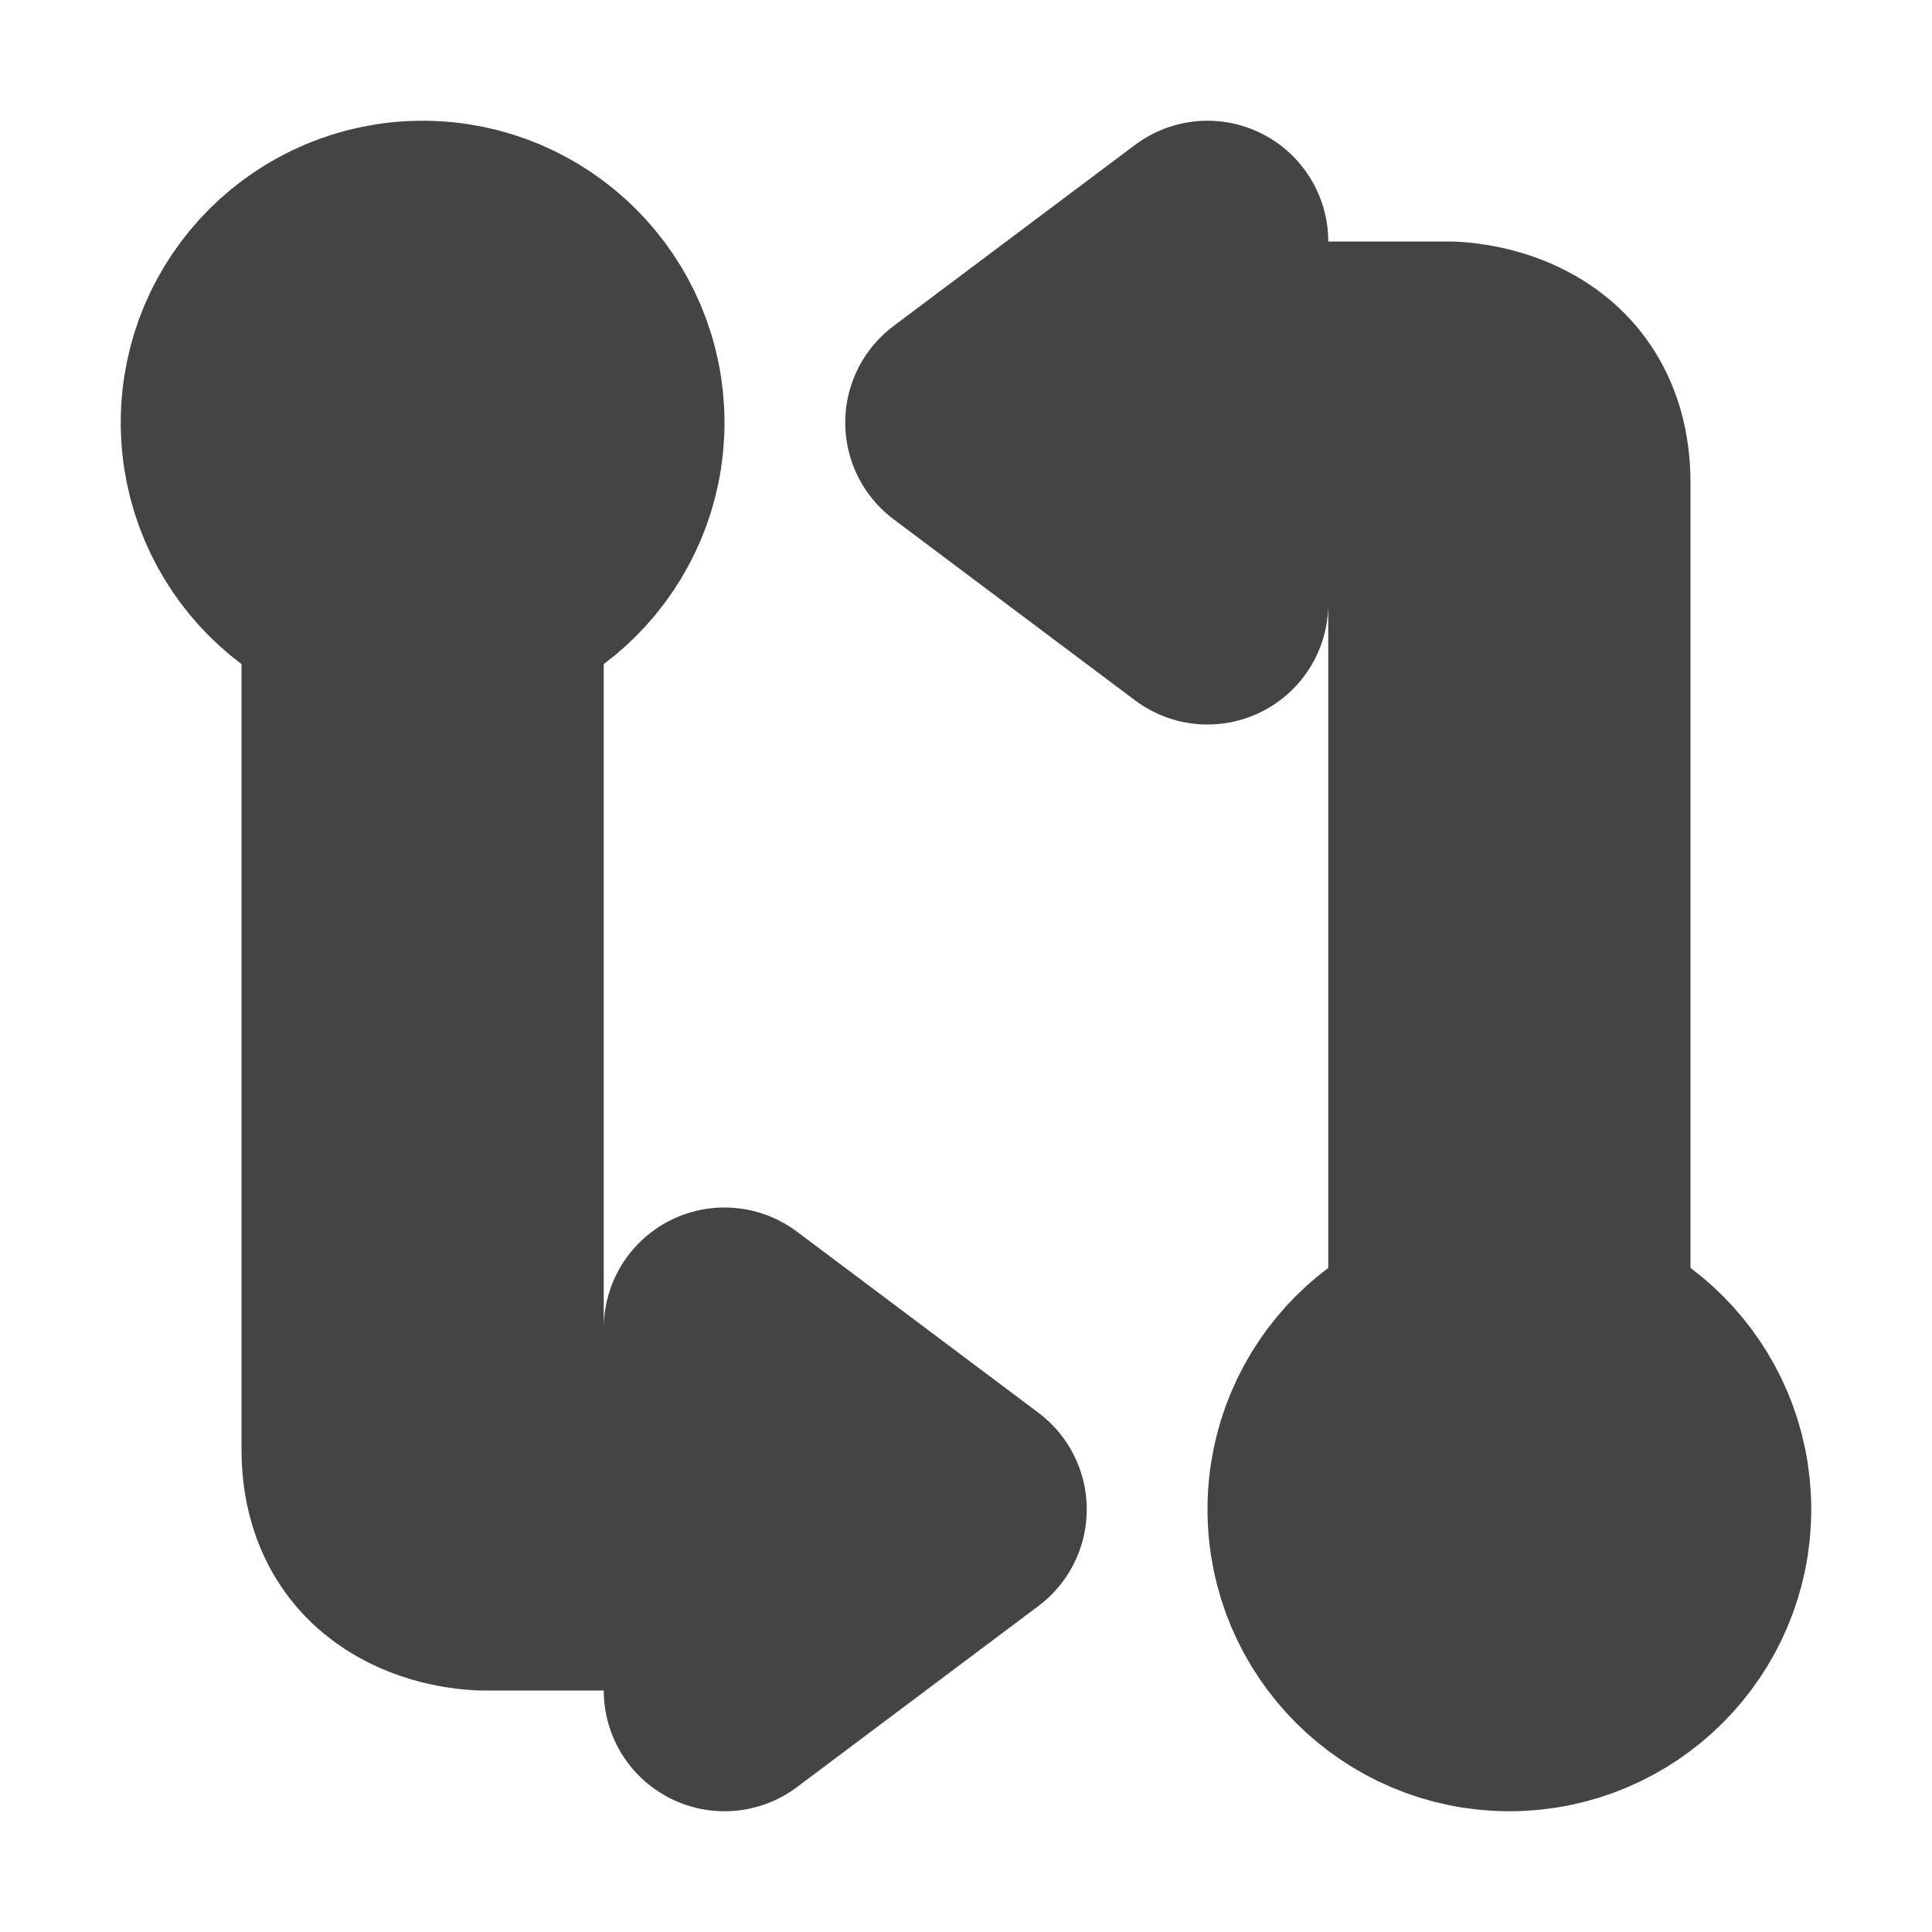
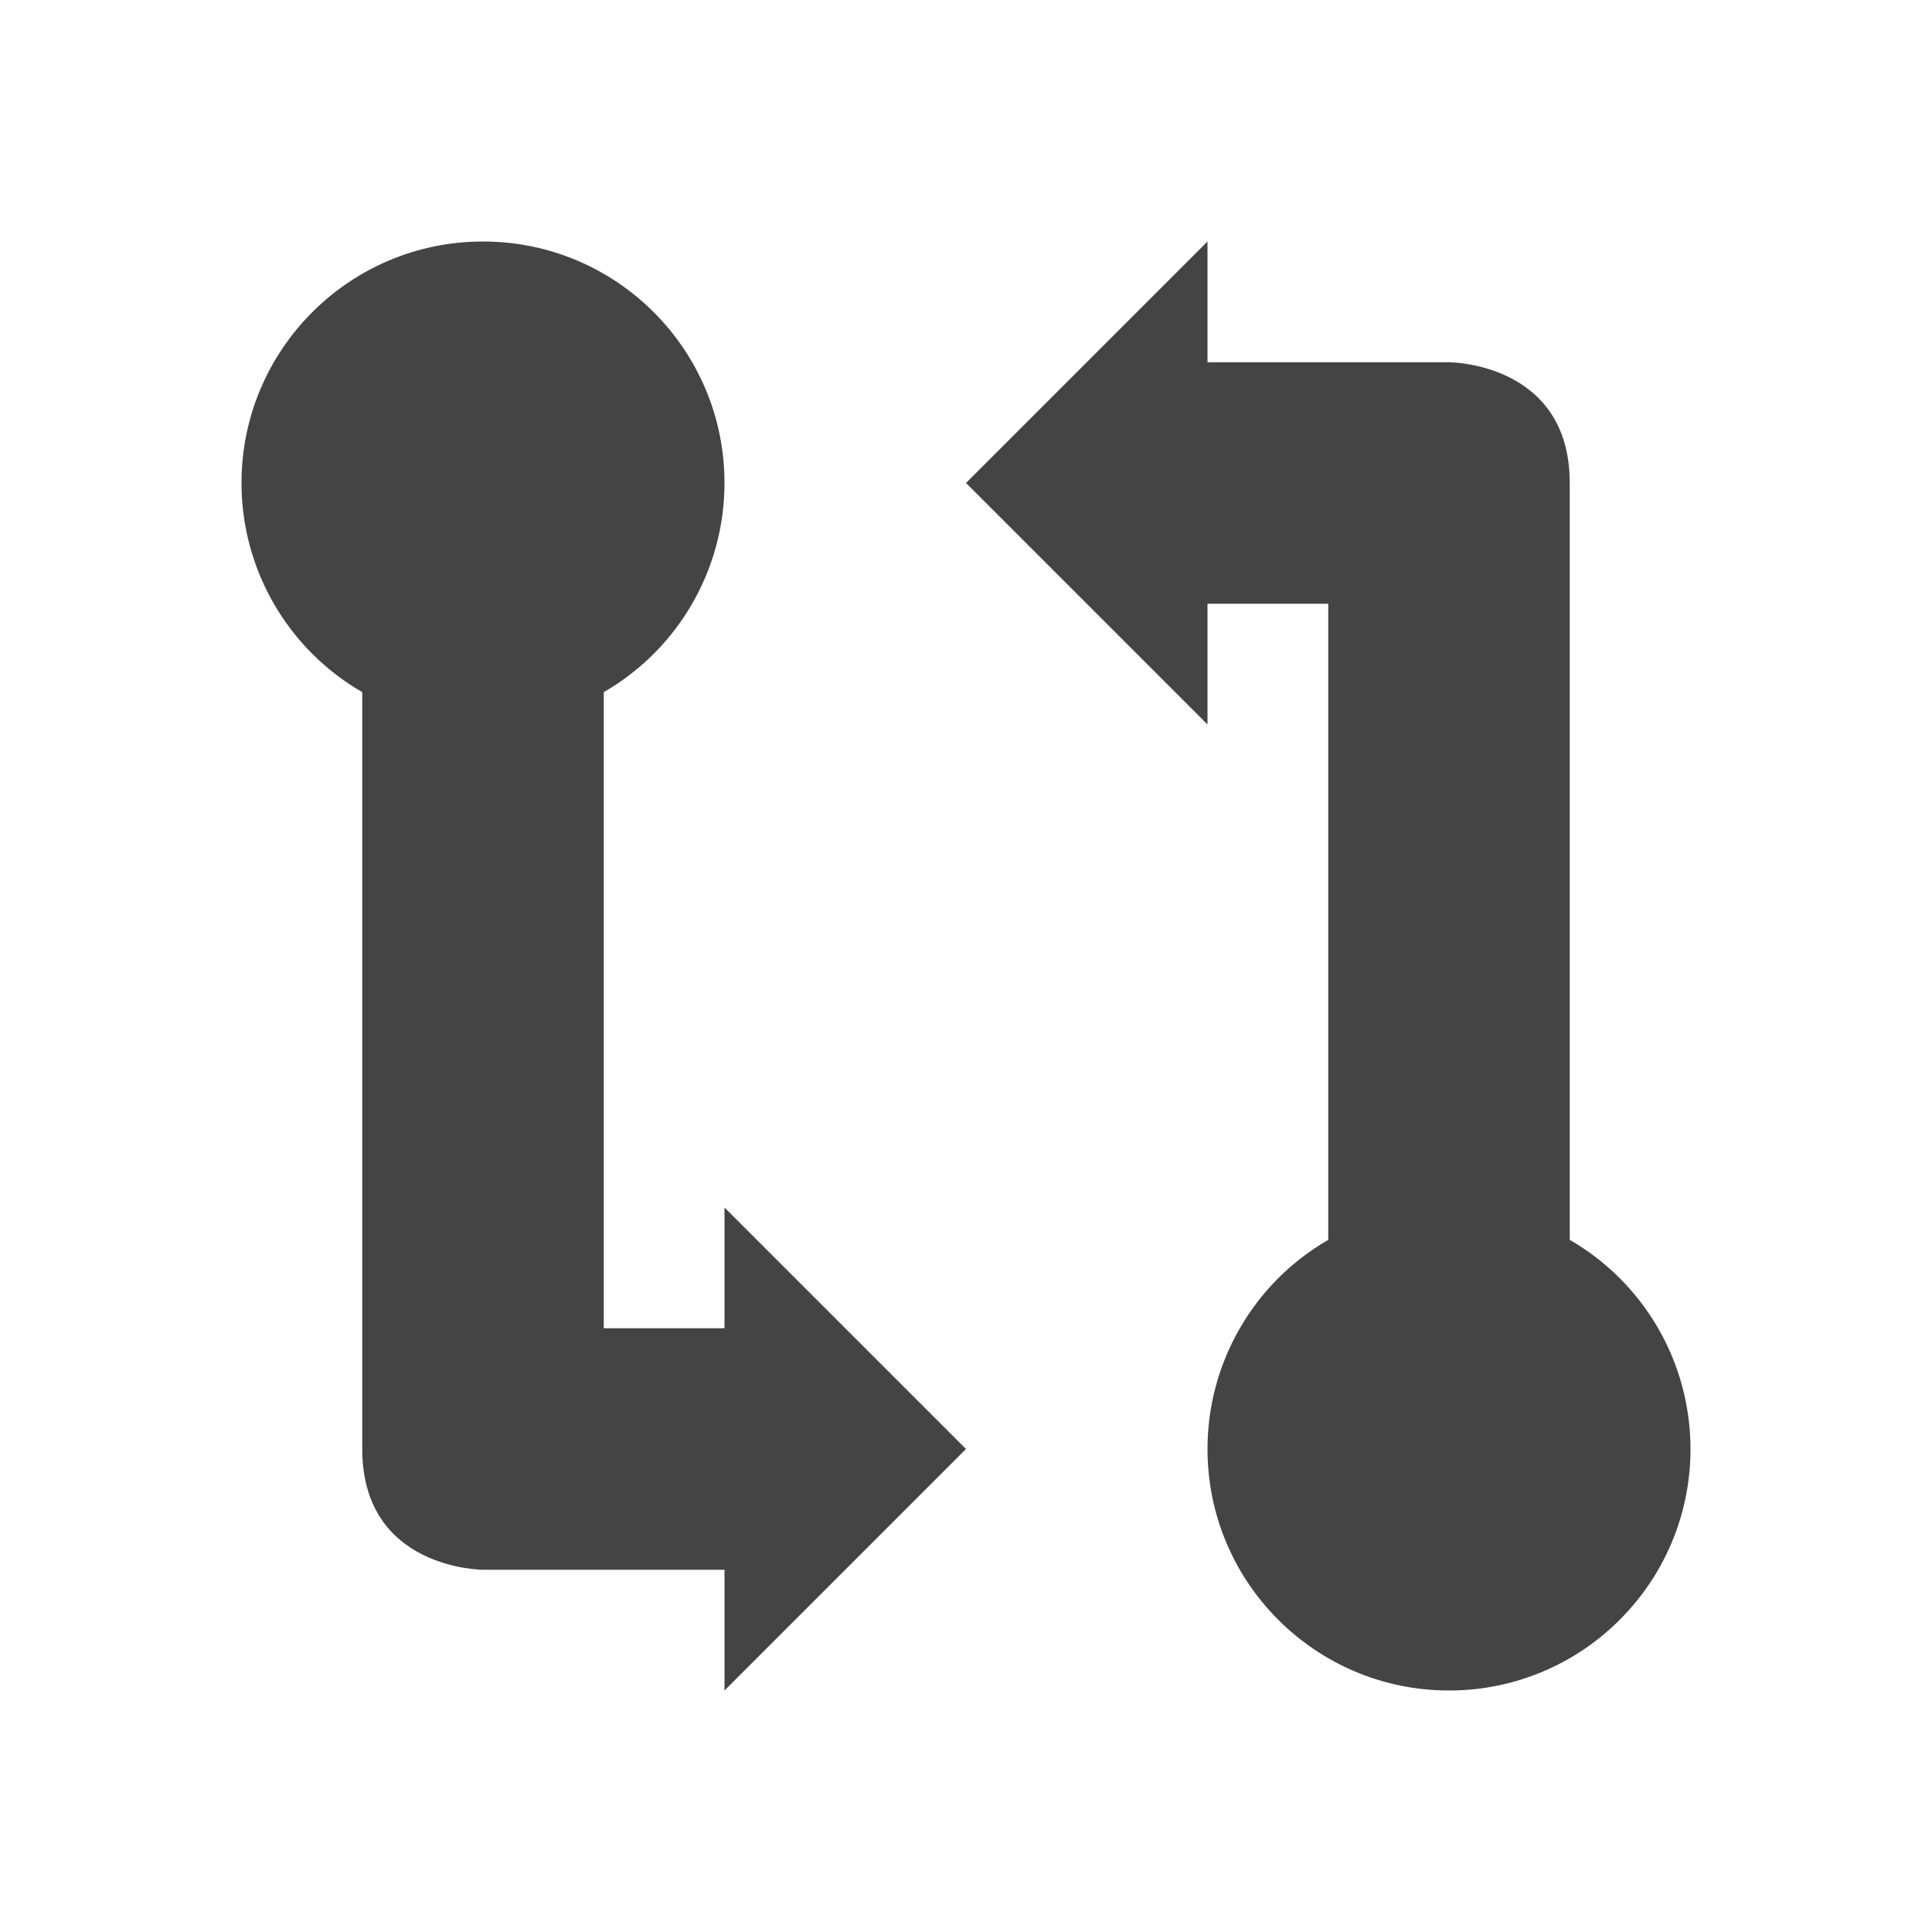
- <svg xmlns="http://www.w3.org/2000/svg" width="16" height="16" version="1.1">
+ <svg xmlns="http://www.w3.org/2000/svg" version="1.1" viewBox="0 0 16 16">
  <defs>
-     <style id="current-color-scheme" type="text/css">
-    .ColorScheme-Text { color:#444444; } .ColorScheme-Highlight { color:#4285f4; } .ColorScheme-NeutralText { color:#ff9800; } .ColorScheme-PositiveText { color:#4caf50; } .ColorScheme-NegativeText { color:#f44336; }
-   </style>
+     <style type="text/css">.ColorScheme-Text { color:#444444; } .ColorScheme-Highlight { color:#4285f4; } .ColorScheme-NeutralText { color:#ff9800; } .ColorScheme-PositiveText { color:#4caf50; } .ColorScheme-NegativeText { color:#f44336; }</style>
  </defs>
-   <path style="fill:currentColor;stroke:currentColor;stroke-width:2;stroke-linejoin:round" class="ColorScheme-Text" d="M 5,3.5 C 5,4.328 4.328,5 3.5,5 2.672,5 2,4.328 2,3.5 2,2.672 2.672,2 3.5,2 4.328,2 5,2.672 5,3.5 Z M 6,11 V 14 L 8,12.5 Z M 4,5 H 3 V 12 C 3,13 4,13 4,13 H 6 V 12 H 4 Z M 11,12.5 C 11,11.672 11.672,11 12.5,11 13.328,11 14,11.672 14,12.5 14,13.328 13.328,14 12.5,14 11.672,14 11,13.328 11,12.5 Z M 10,5 V 2 L 8,3.5 Z M 12,11 H 13 V 4 C 13,3 12,3 12,3 H 10 V 4 H 12 Z" />
+   <path d="m4 2a2 2 0 0 0-2 2 2 2 0 0 0 1 1.732v6.268c0 1 1 1 1 1h2v1l2-2-2-2v1h-1v-5.268a2 2 0 0 0 1-1.732 2 2 0 0 0-2-2zm6 0-2 2 2 2v-1h1v5.268a2 2 0 0 0-1 1.732 2 2 0 0 0 2 2 2 2 0 0 0 2-2 2 2 0 0 0-1-1.732v-6.268c0-1-1-1-1-1h-2v-1z" style="fill:#444" />
</svg>
